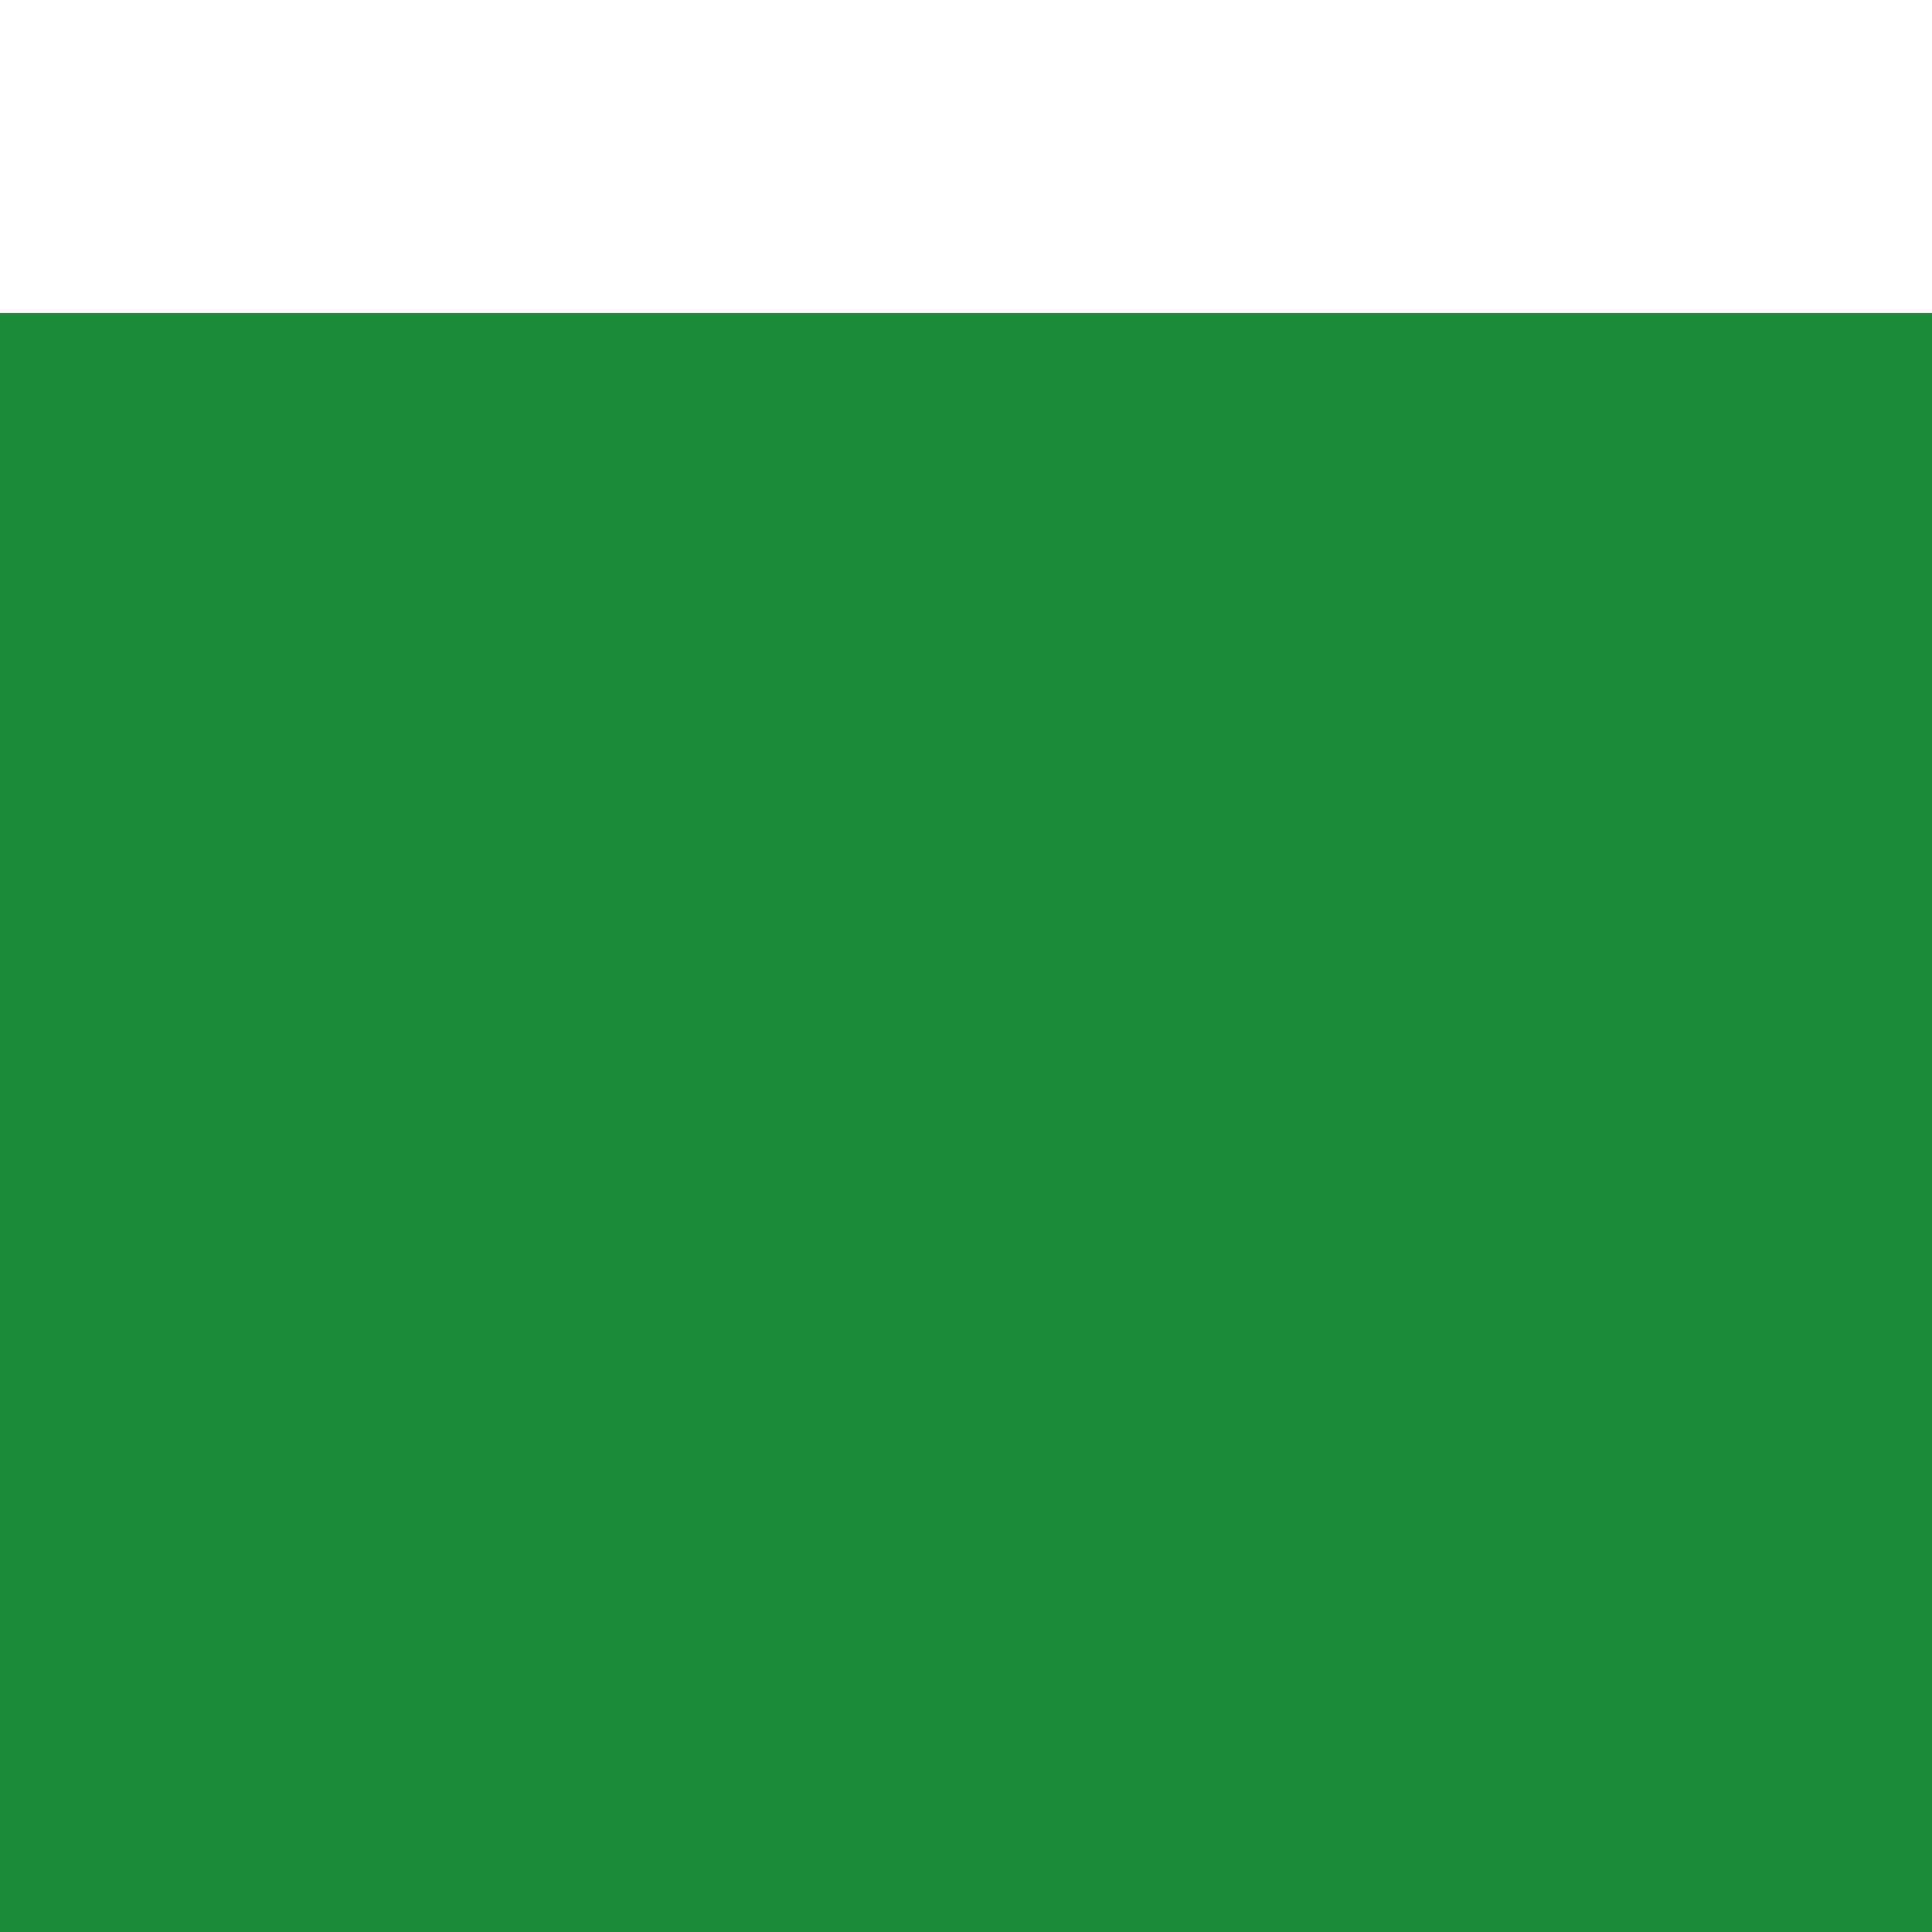
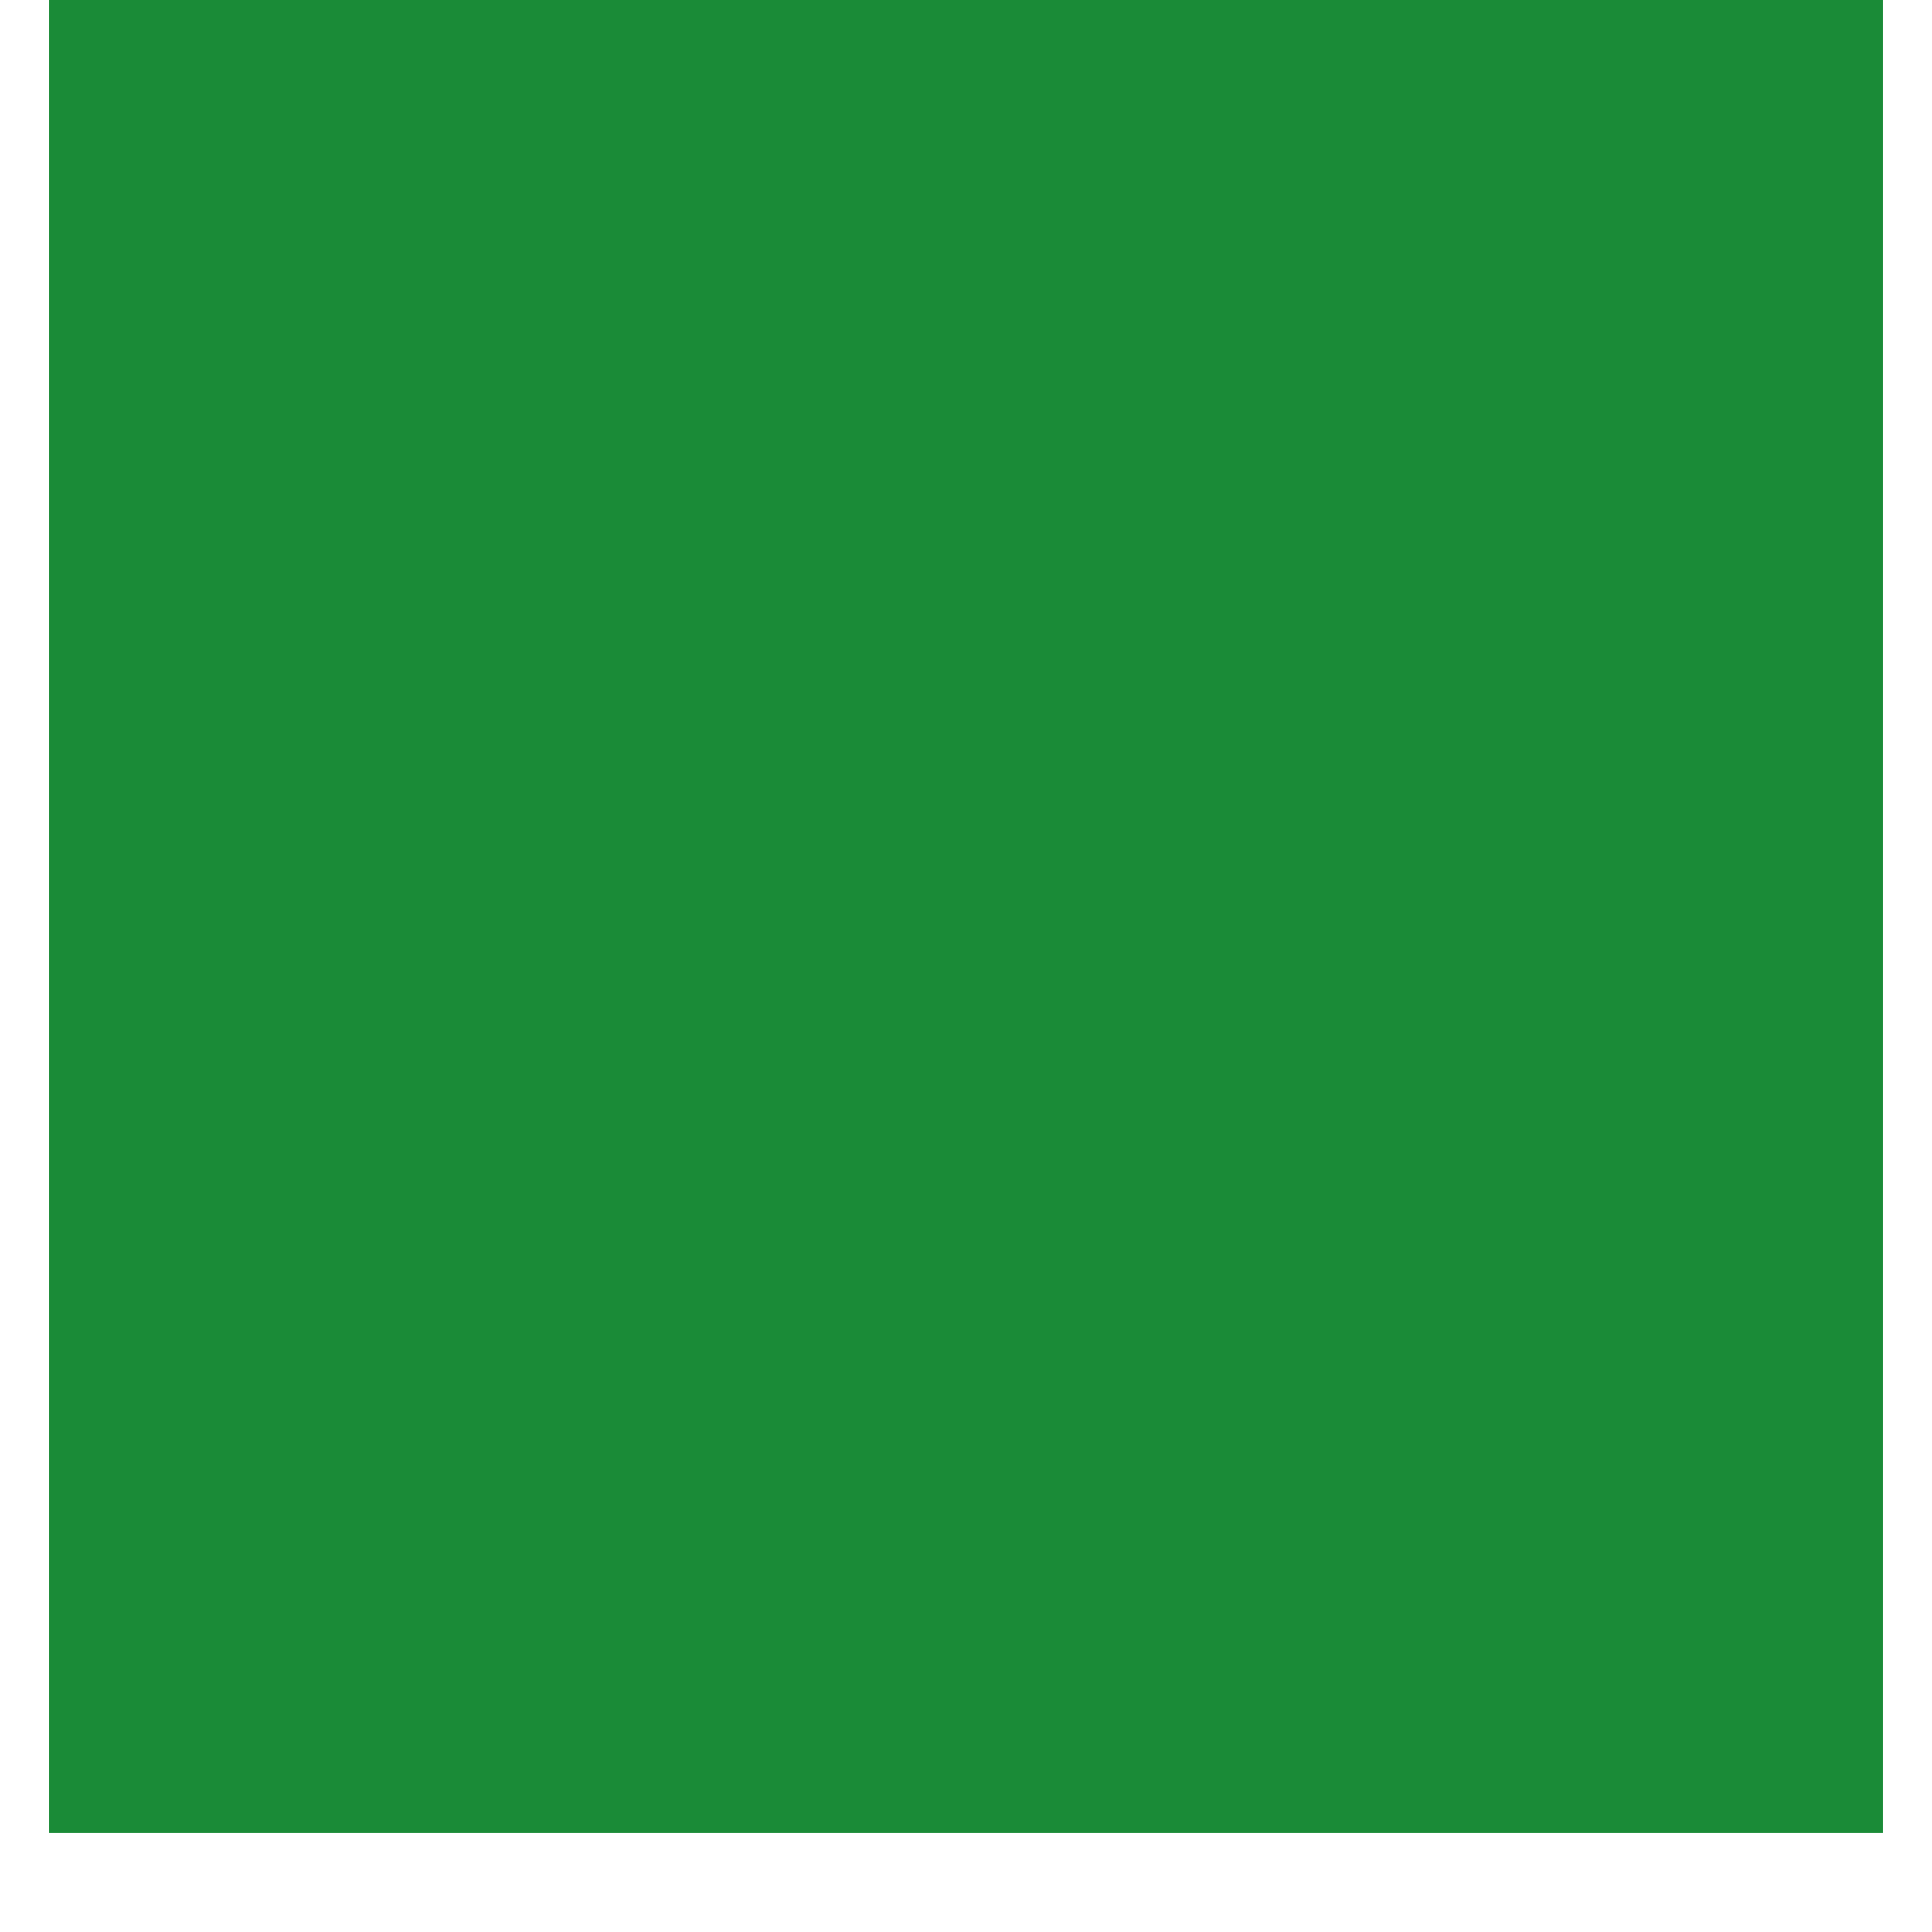
- <svg xmlns="http://www.w3.org/2000/svg" width="14" height="14" viewBox="0 -0.6 3.704 3.704" version="1.1" id="svg1">
+ <svg xmlns="http://www.w3.org/2000/svg" width="14" height="14" viewBox="0 0 3.704 3.904" version="1.1" id="svg1">
  <defs id="defs1" />
  <rect style="fill:#1a8b37;stroke:none;stroke-width:0.67;stroke-linejoin:bevel;fill-opacity:1" id="rect1" width="3.704" height="3.704" x="0" y="0" />
</svg>
